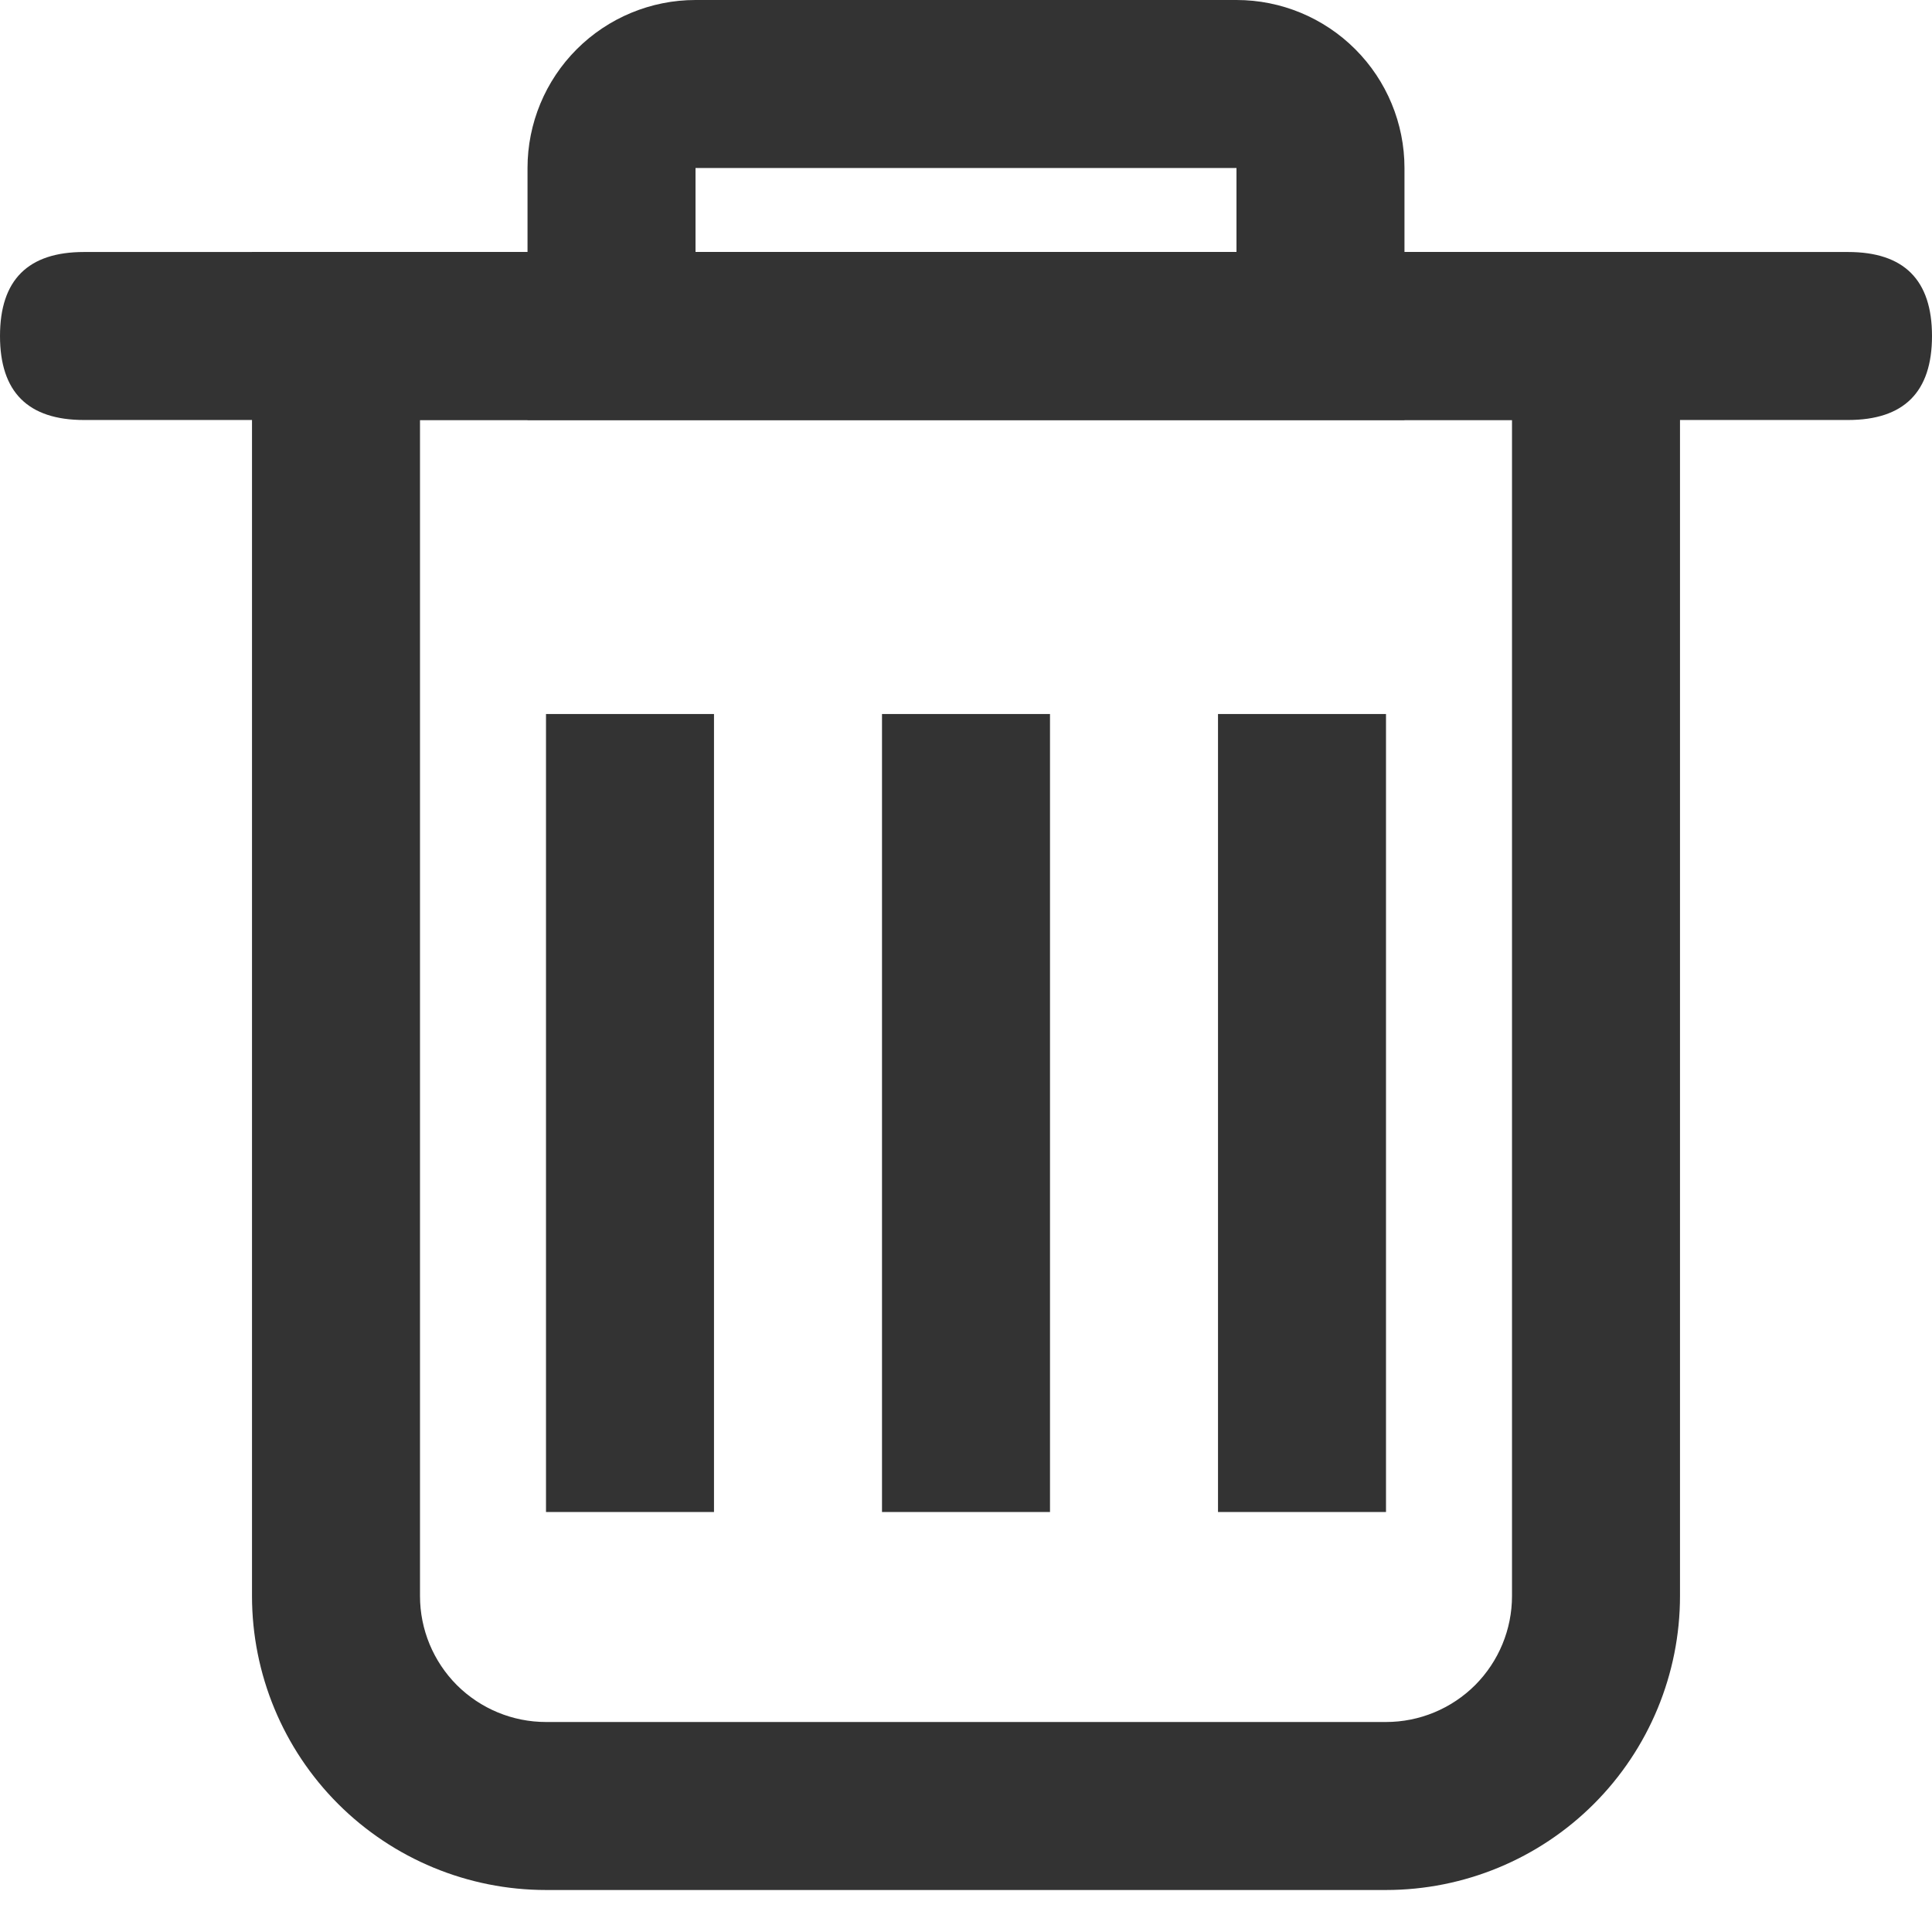
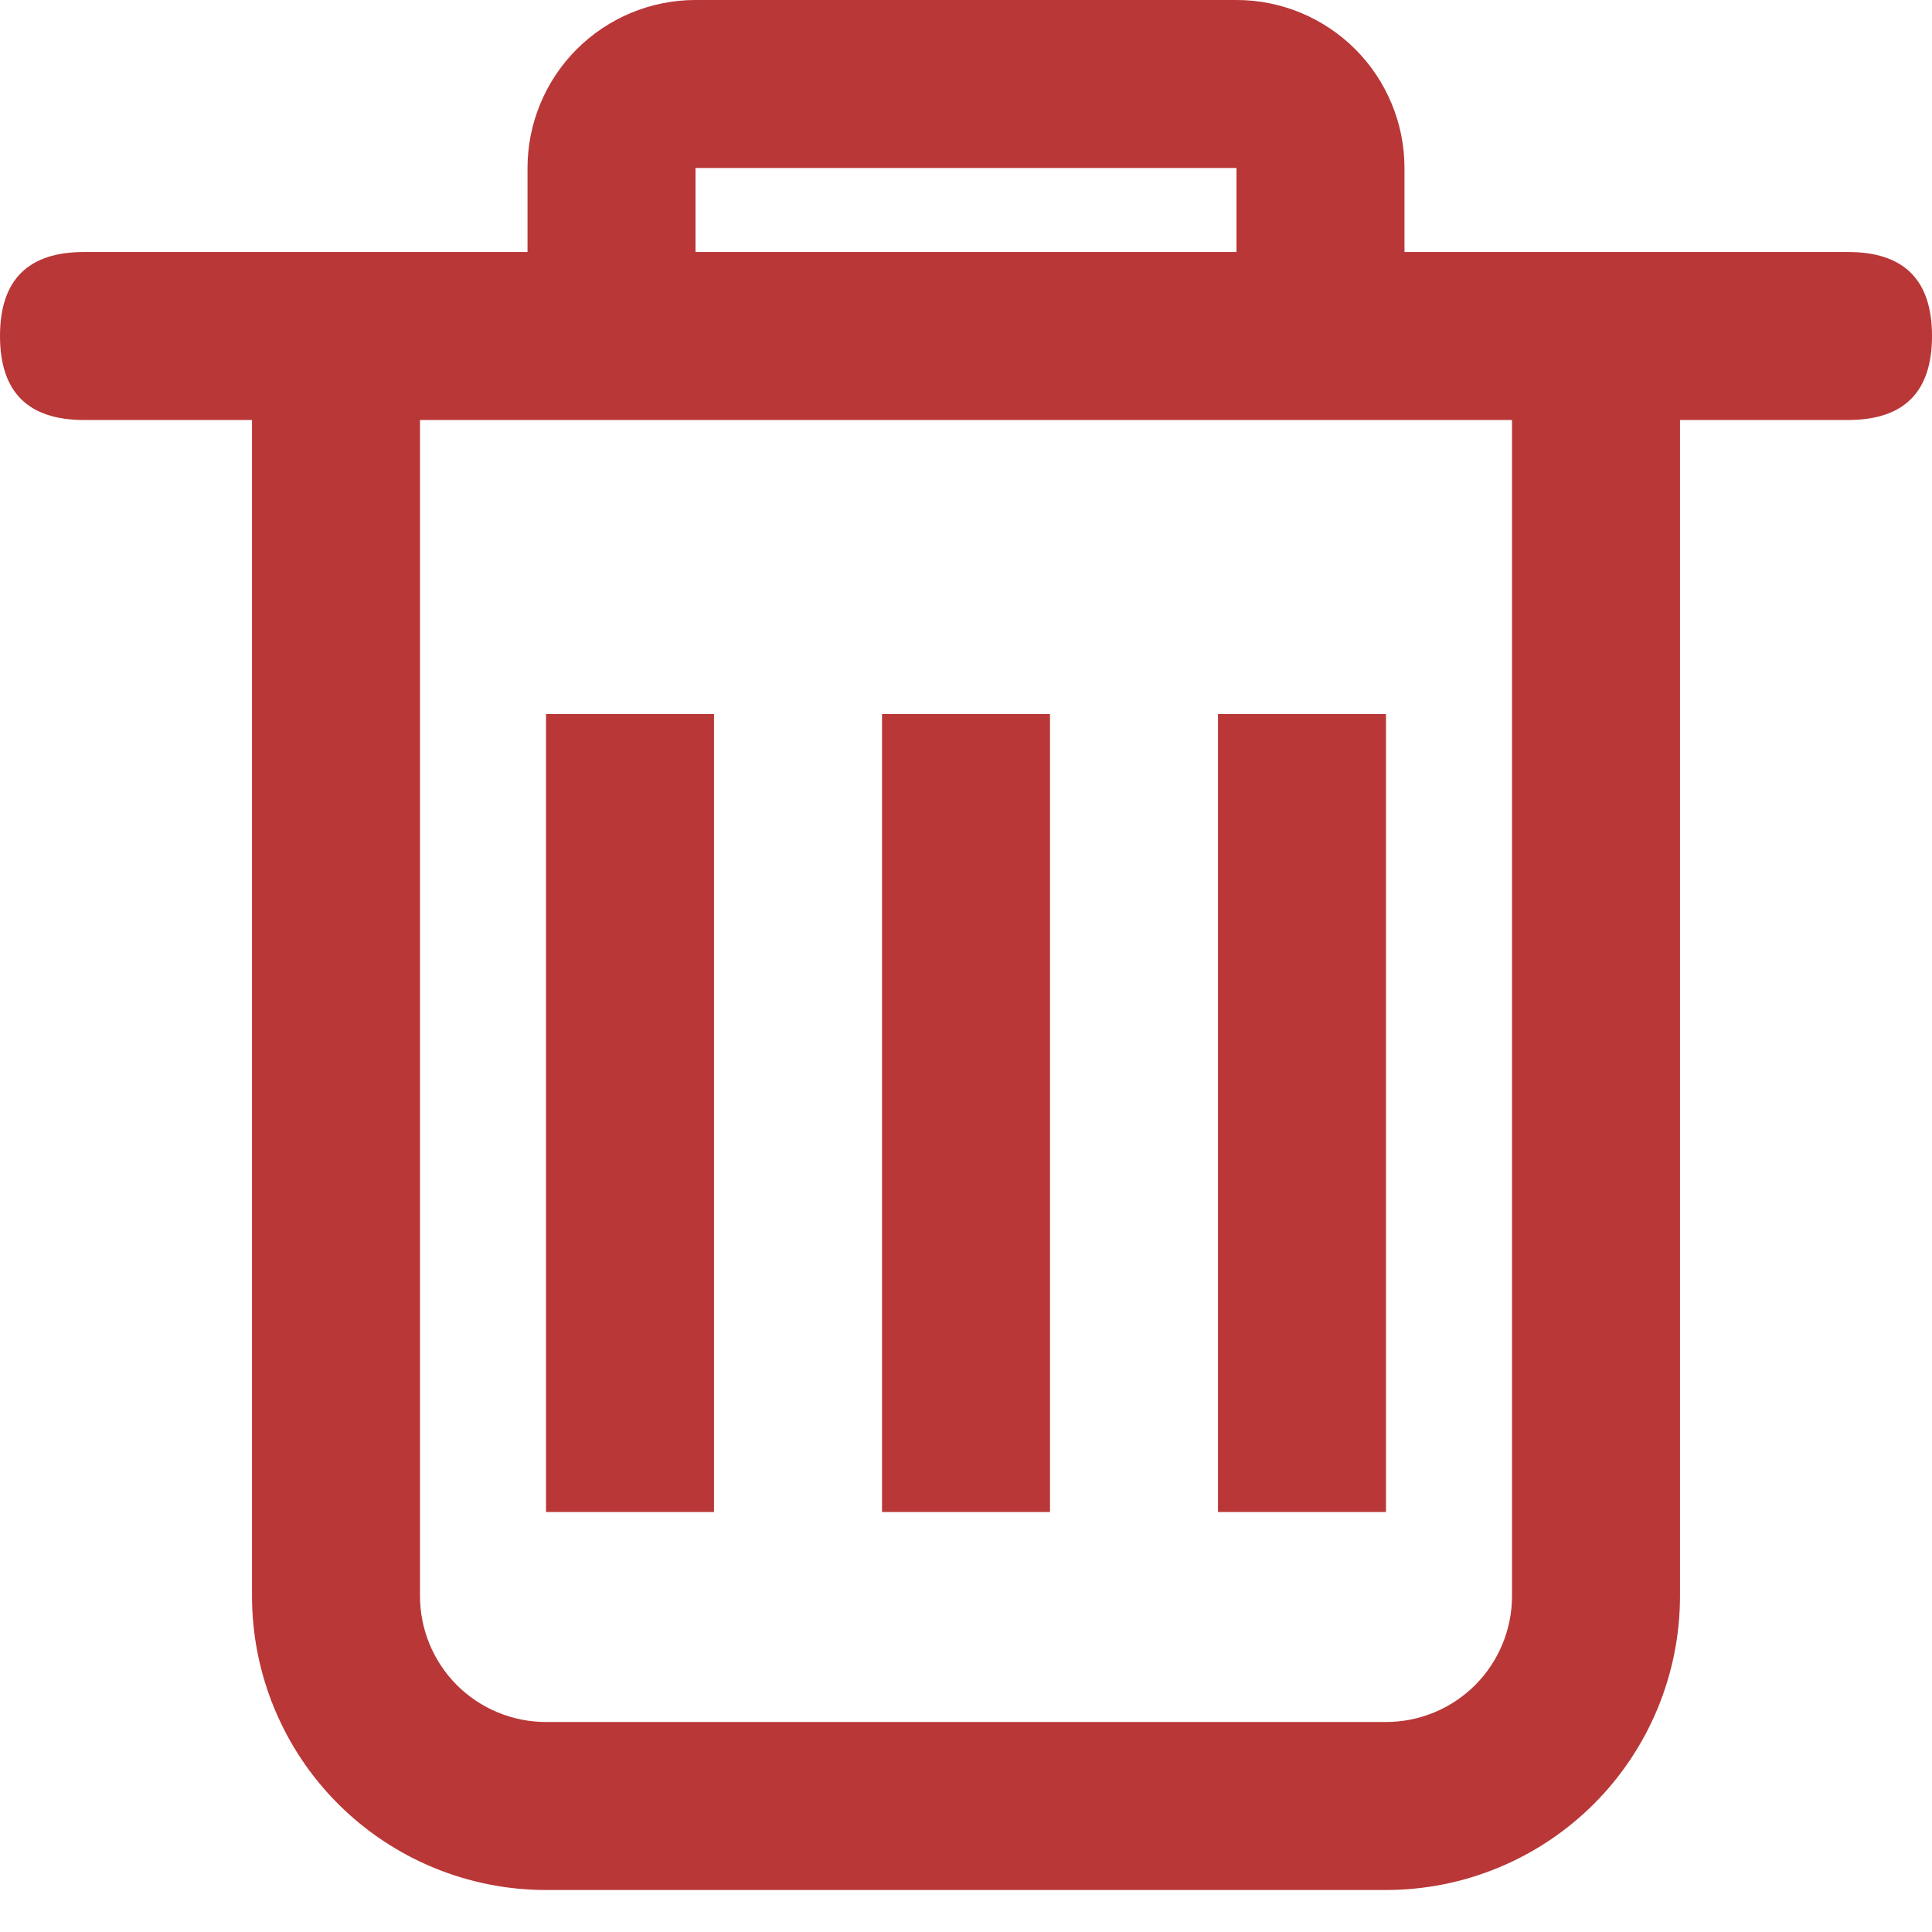
<svg xmlns="http://www.w3.org/2000/svg" width="23" height="23" viewBox="0 0 23 23" fill="none">
-   <path d="M16.5 22.5H6.5C5.572 22.5 4.681 22.131 4.025 21.475C3.369 20.819 3 19.928 3 19V3H20V19C20 19.928 19.631 20.819 18.975 21.475C18.319 22.131 17.428 22.5 16.5 22.5ZM5 5V19C5 19.398 5.158 19.779 5.439 20.061C5.721 20.342 6.102 20.5 6.5 20.5H16.5C16.898 20.5 17.279 20.342 17.561 20.061C17.842 19.779 18 19.398 18 19V5H5Z" fill="#333333" />
-   <path d="M16.72 5H6.28V2C6.28 1.47 6.491 0.961 6.866 0.586C7.241 0.211 7.75 0 8.28 0H14.72C15.251 0 15.759 0.211 16.134 0.586C16.509 0.961 16.72 1.47 16.72 2V5ZM8.28 3H14.72V2H8.28V3ZM6.5 8.5H8.5V18H6.5V8.5ZM10.5 8.5H12.5V18H10.5V8.5ZM14.5 8.5H16.5V18H14.5V8.5Z" fill="#333333" />
-   <path d="M1 3H22C22.667 3 23 3.333 23 4C23 4.667 22.667 5 22 5H1C0.333 5 0 4.667 0 4C0 3.333 0.333 3 1 3Z" fill="#333333" />
+   <path fill-rule="evenodd" clip-rule="evenodd" d="M5 19V5H6.28H16.72H18V19C18 19.398 17.842 19.779 17.561 20.061C17.279 20.342 16.898 20.5 16.5 20.5H6.5C6.102 20.5 5.721 20.342 5.439 20.061C5.158 19.779 5 19.398 5 19ZM20 5V19C20 19.928 19.631 20.819 18.975 21.475C18.319 22.131 17.428 22.5 16.5 22.5H6.5C5.572 22.5 4.681 22.131 4.025 21.475C3.369 20.819 3 19.928 3 19V5H1C0.333 5 0 4.667 0 4C0 3.333 0.333 3 1 3H3H6.28V2C6.28 1.47 6.491 0.961 6.866 0.586C7.241 0.211 7.75 0 8.28 0H14.72C15.251 0 15.759 0.211 16.134 0.586C16.509 0.961 16.72 1.47 16.72 2V3H20H22C22.667 3 23 3.333 23 4C23 4.667 22.667 5 22 5H20ZM14.72 3V2H8.28V3H14.72ZM6.5 8.5H8.5V18H6.5V8.5ZM10.5 8.5H12.5V18H10.5V8.5ZM14.5 8.5H16.5V18H14.5V8.5Z" fill="#B22222" fill-opacity="0.9" />
</svg>
